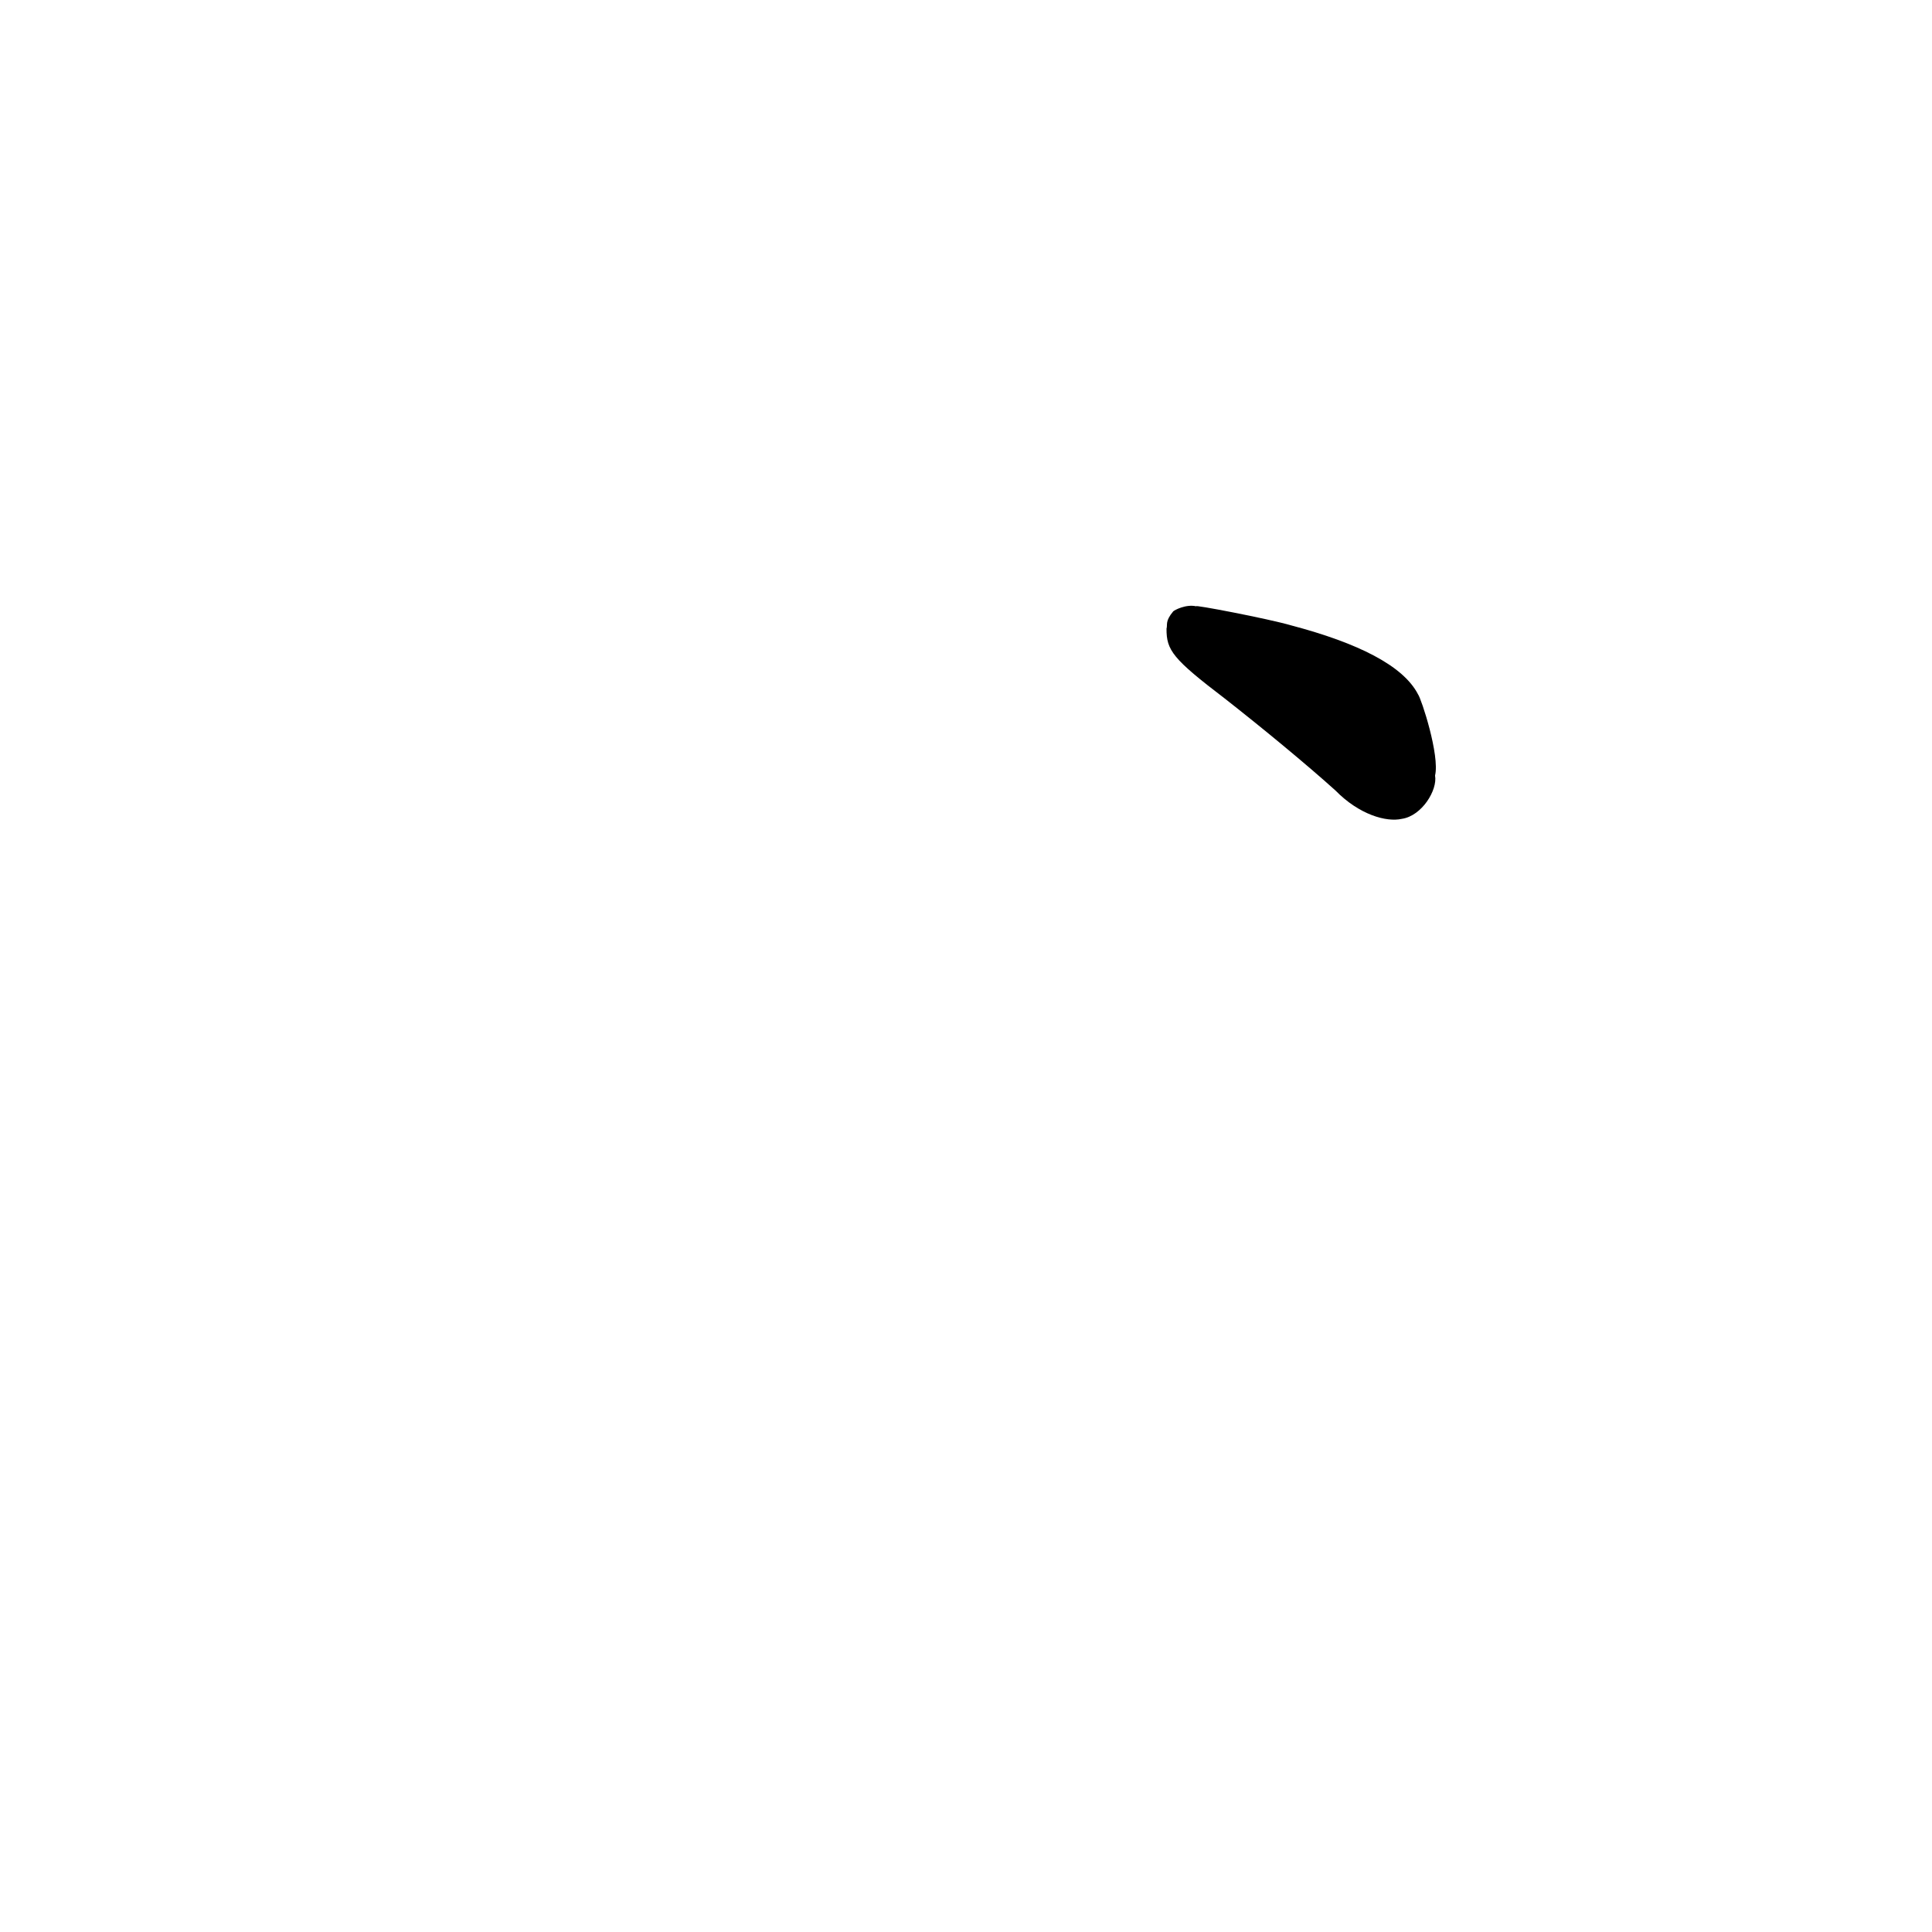
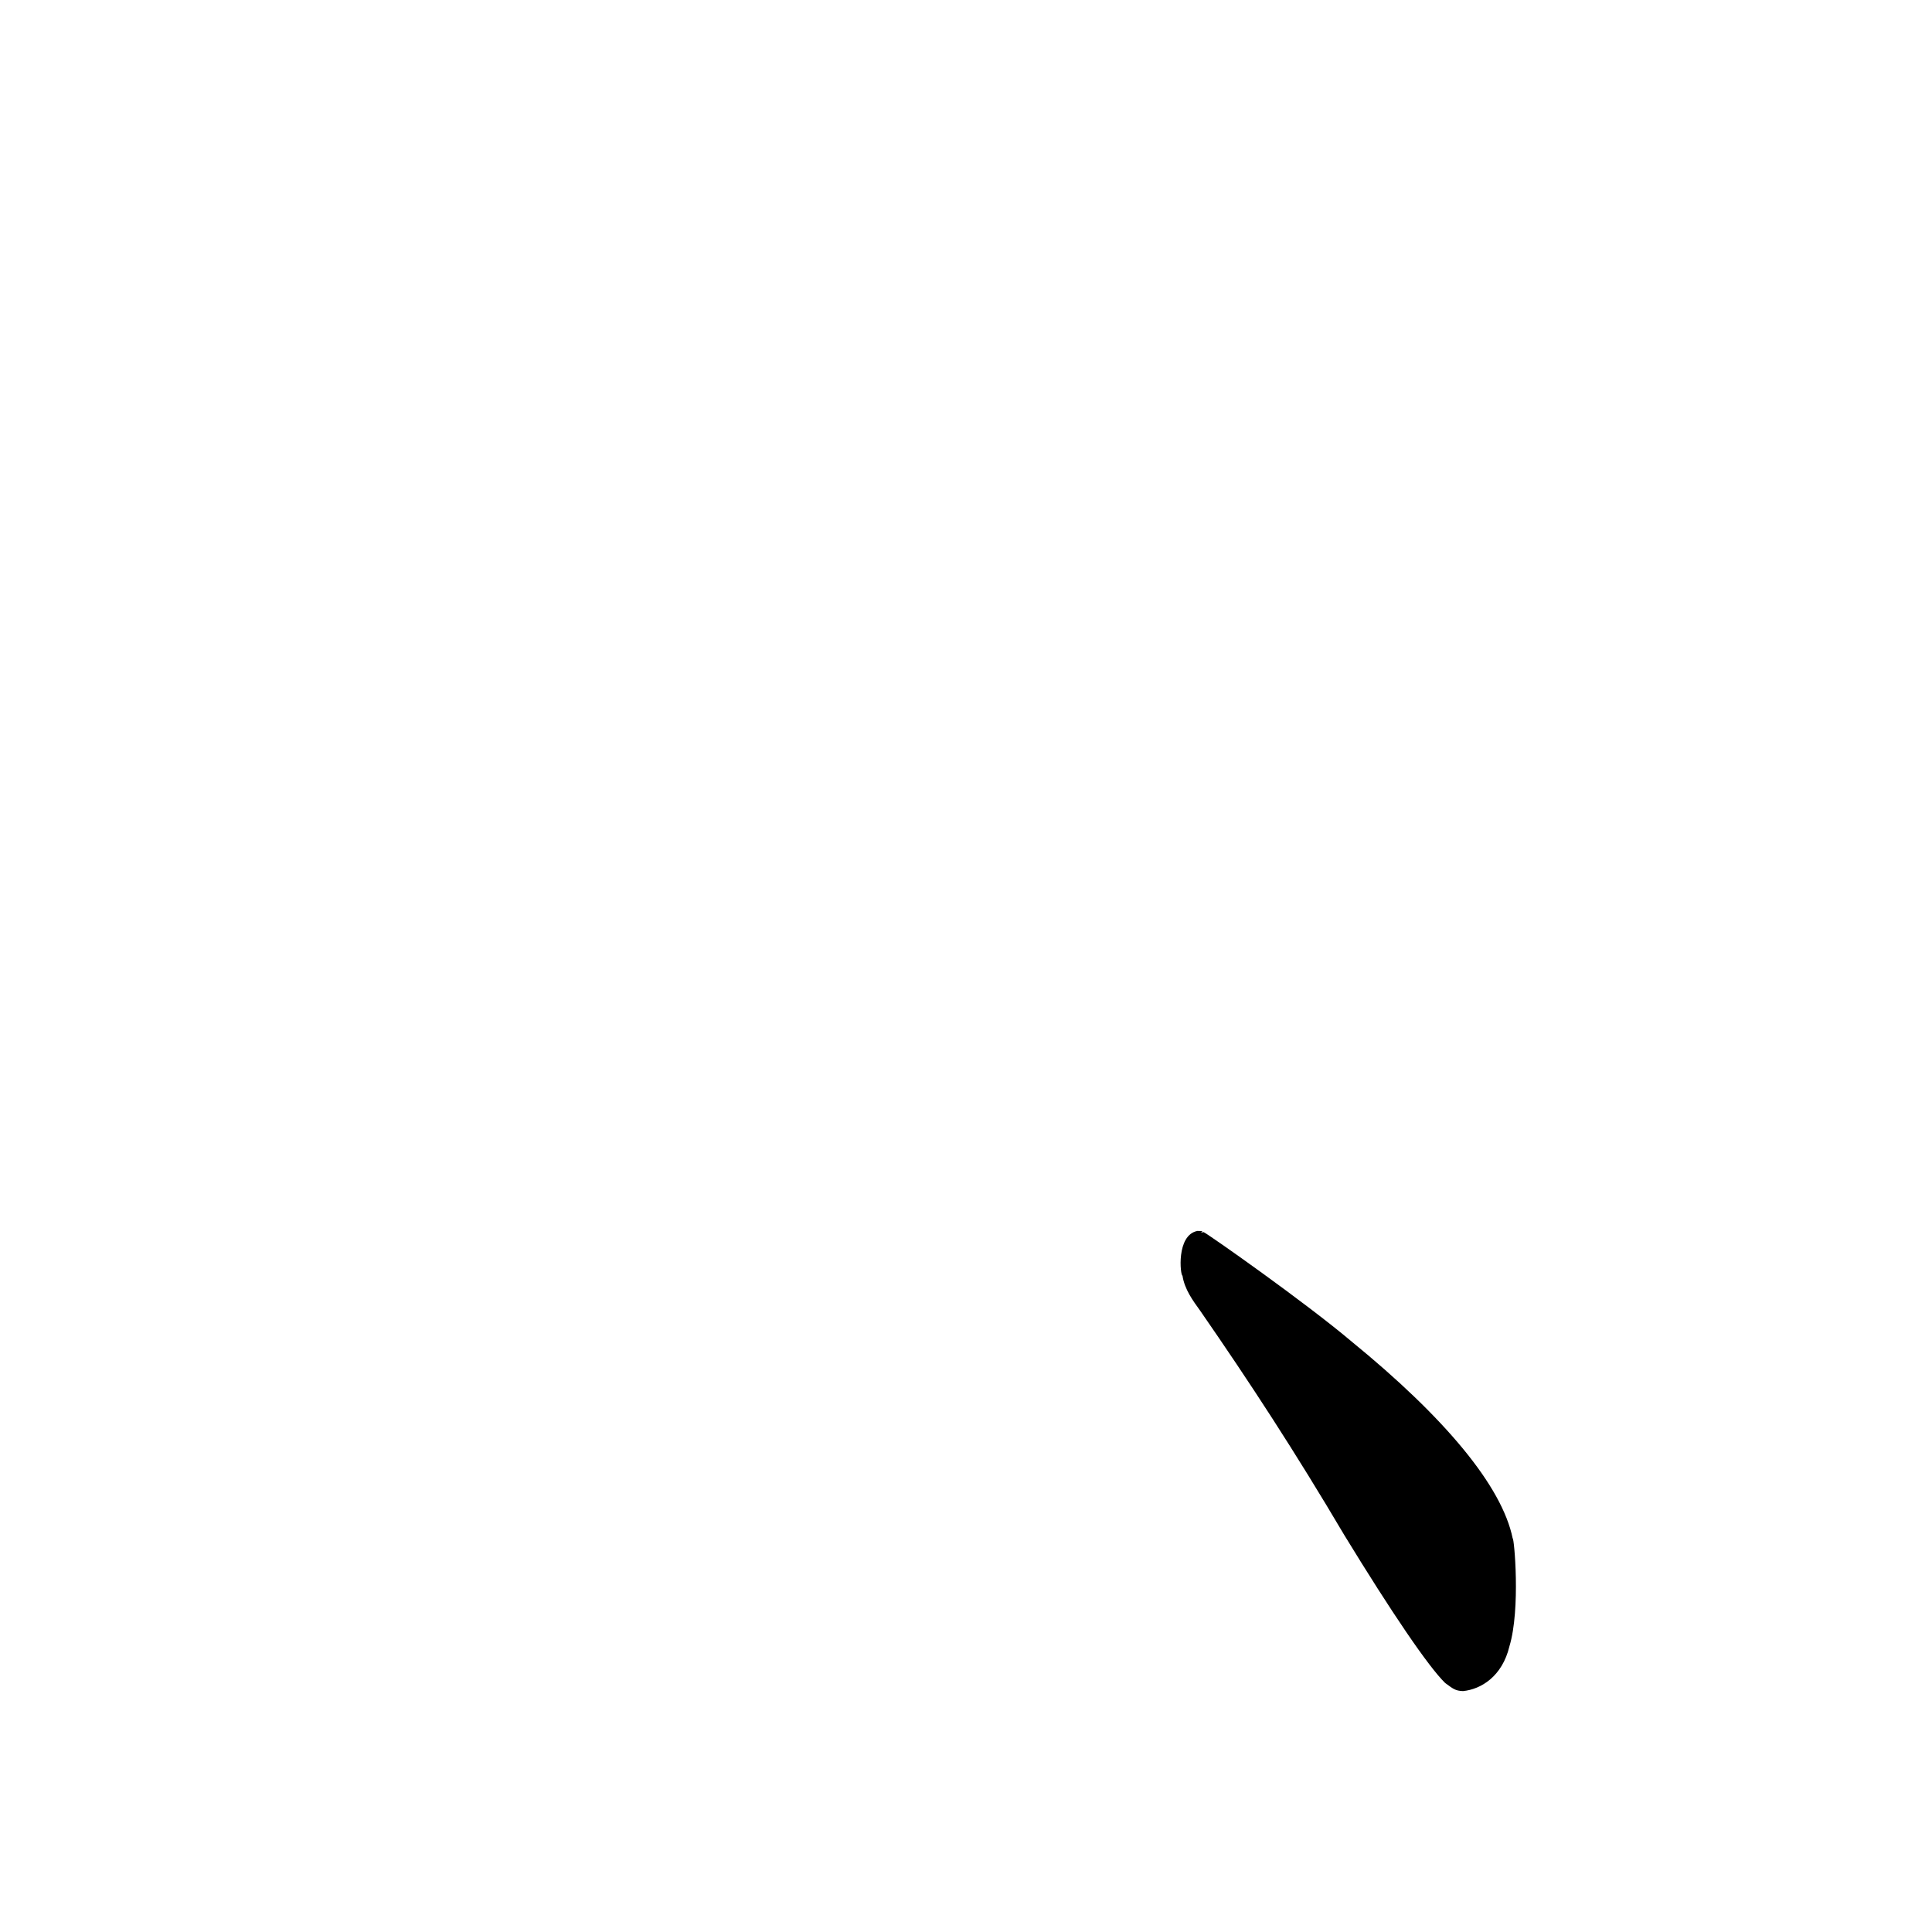
<svg xmlns="http://www.w3.org/2000/svg" height="1024" version="1.1" width="1024">
  <defs />
  <g>
-     <path d="M 621.827 324.038 C 617.368 329.392 618.937 331.113 618.282 333.19 C 618.206 344.688 621.579 349.202 649.08 370.172 C 669.271 385.984 692.62 405.275 707.816 418.974 C 720.397 431.816 734.802 435.876 743.019 434.001 C 753.733 432.404 761.985 418.636 760.609 411.053 C 763.189 400.379 753.349 370.316 751.572 367.991 C 743.726 352.766 719.668 340.792 684.423 331.487 C 672.046 327.87 631.498 320.151 634.11 321.373 C 628.59 320.085 622.495 323.365 621.827 324.038" fill="rgb(0, 0, 0)" opacity="1.0" stroke-width="1.0" />
+     <path d="M 634.681 652.417 C 623.264 654.597 625.603 676.196 626.738 676.108 C 627.814 683.351 632.342 689.482 636.051 694.605 C 662.456 732.742 686.488 769.589 712.529 813.667 C 737.745 854.931 757.192 883.497 765.956 892.011 C 769.992 894.929 771.222 896.192 775.435 896.313 C 784.96 895.362 796.22 888.566 800.033 872.554 C 806.018 852.791 802.517 814.766 801.754 815.395 C 796.106 787.66 765.768 751.343 716.593 711.215 C 691.969 690.369 640.877 654.471 637.987 653.058 C 633.409 653.899 640.788 652.371 634.681 652.417" fill="rgb(0, 0, 0)" opacity="0.999" stroke-width="1.0" />
  </g>
</svg>
